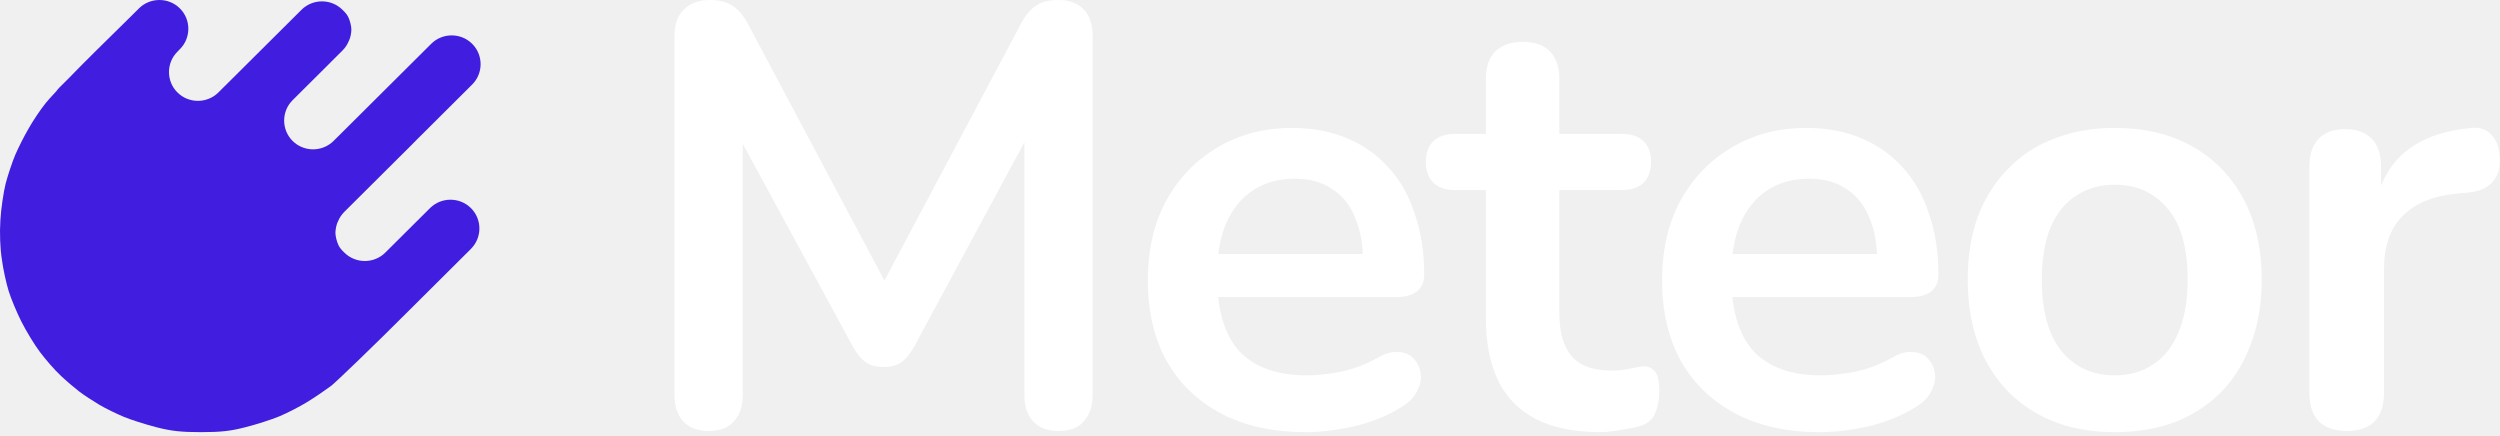
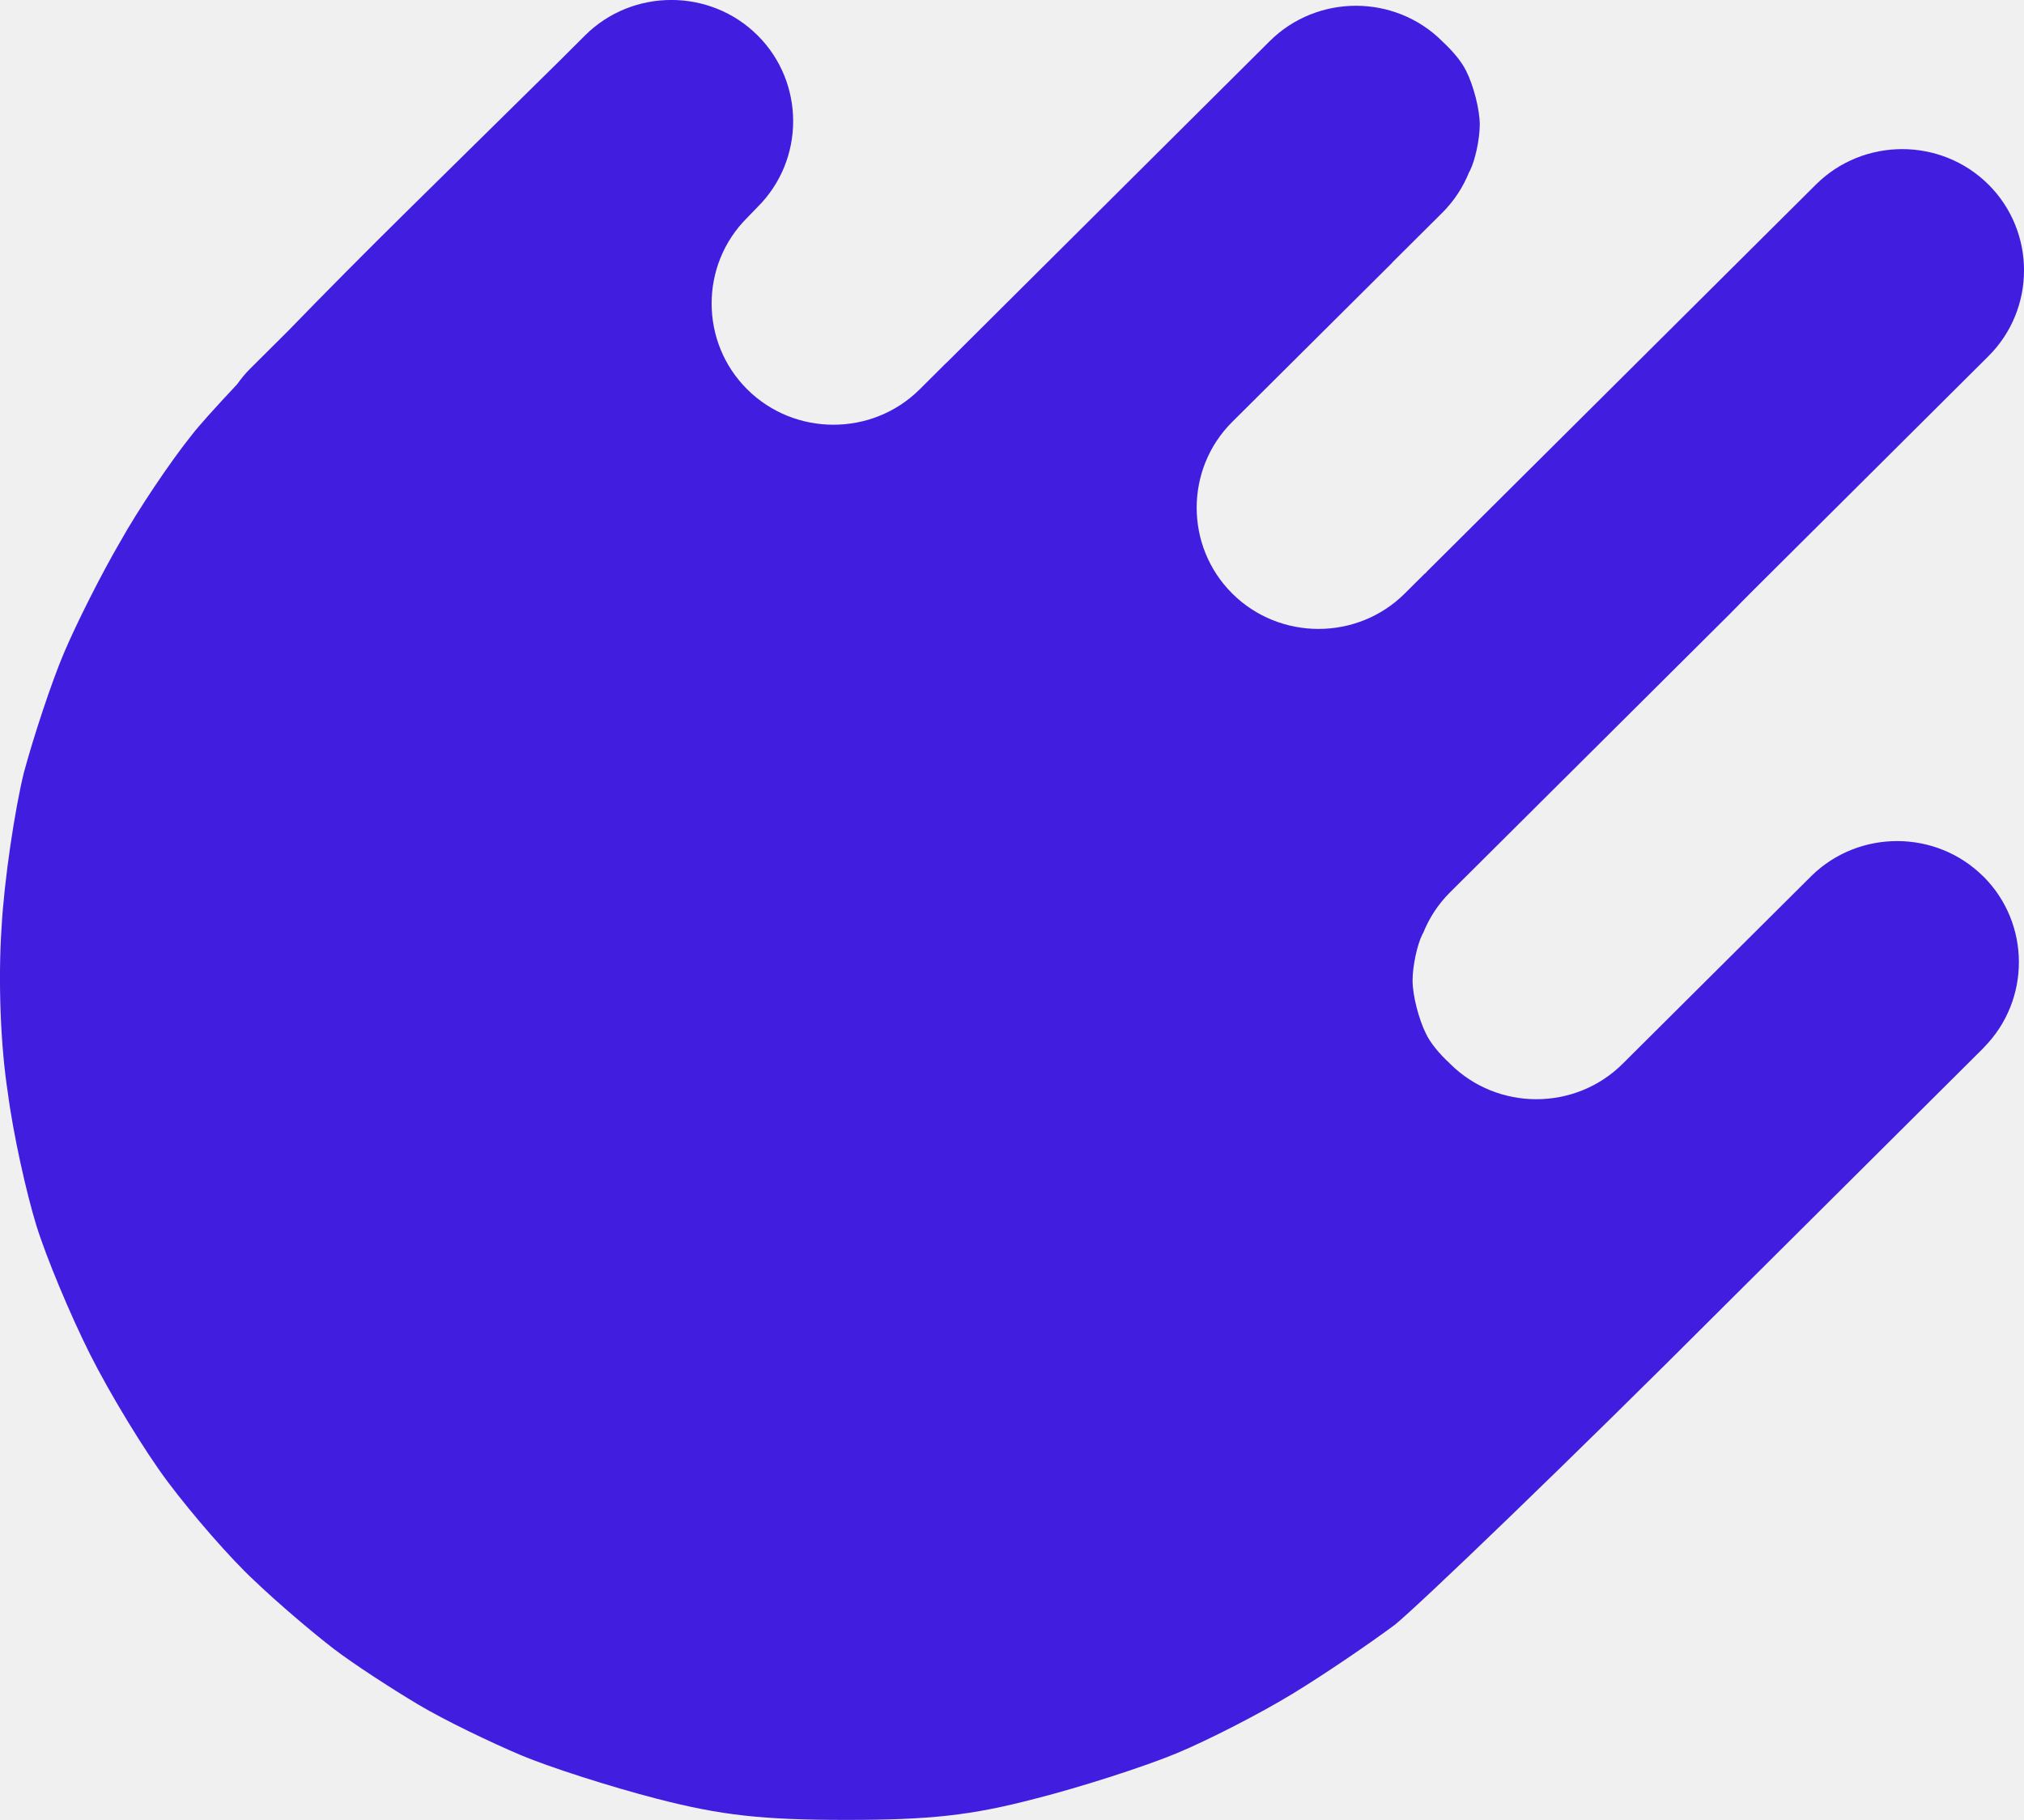
- <svg xmlns="http://www.w3.org/2000/svg" width="281" height="49" viewBox="0 0 281 49" fill="none">
-   <path d="M52.934 23.392C51.676 22.14 49.621 22.133 48.354 23.372L43.308 28.392C42.042 29.652 39.971 29.652 38.705 28.392C38.705 28.392 38.697 28.384 38.692 28.379C38.422 28.13 38.177 27.837 38.06 27.589C37.87 27.209 37.702 26.57 37.702 26.167C37.702 25.788 37.822 25.219 37.964 24.935C37.969 24.925 37.978 24.911 37.985 24.899C38.144 24.502 38.382 24.132 38.703 23.812L46.173 16.38C46.383 16.165 46.599 15.946 46.825 15.72L53.071 9.503C54.337 8.244 54.337 6.182 53.071 4.923C51.806 3.663 49.734 3.663 48.468 4.923L38.101 15.238C38.081 15.258 38.063 15.28 38.044 15.301C38.036 15.307 38.029 15.31 38.021 15.316L37.492 15.841C36.226 17.101 34.155 17.101 32.889 15.841C31.623 14.582 31.623 12.521 32.889 11.261L37.146 7.025C37.157 7.013 37.166 7.002 37.177 6.989L38.493 5.68C38.814 5.361 39.053 4.989 39.212 4.592C39.22 4.58 39.227 4.567 39.233 4.557C39.376 4.272 39.495 3.704 39.495 3.325C39.495 2.923 39.328 2.282 39.137 1.903C39.02 1.655 38.775 1.362 38.505 1.113C38.5 1.108 38.497 1.104 38.492 1.099C37.226 -0.16 35.155 -0.16 33.889 1.099L25.274 9.671C25.261 9.683 25.249 9.693 25.236 9.706L24.547 10.392C23.28 11.651 21.209 11.651 19.943 10.392C18.677 9.132 18.677 7.071 19.943 5.811L20.22 5.525C21.486 4.266 21.486 2.204 20.22 0.945C18.954 -0.315 16.883 -0.315 15.617 0.945L14.913 1.645L10.875 5.623C9.754 6.728 8.639 7.853 7.686 8.836L6.678 9.839C6.546 9.97 6.432 10.111 6.328 10.257C5.737 10.887 5.301 11.371 5.113 11.617C4.543 12.327 3.684 13.607 3.208 14.46C2.709 15.312 2.042 16.639 1.709 17.421C1.376 18.203 0.9 19.648 0.637 20.62C0.399 21.592 0.113 23.463 0.042 24.766C-0.053 26.188 0.018 27.94 0.208 29.148C0.351 30.262 0.708 31.849 0.97 32.702C1.232 33.554 1.875 35.094 2.399 36.137C2.923 37.18 3.852 38.72 4.494 39.572C5.137 40.425 6.162 41.61 6.804 42.202C7.423 42.794 8.375 43.599 8.899 44.002C9.423 44.404 10.447 45.068 11.161 45.494C11.875 45.921 13.113 46.512 13.899 46.845C14.685 47.176 16.327 47.697 17.518 48.005C19.257 48.456 20.352 48.573 22.59 48.573C24.828 48.573 25.923 48.455 27.637 48.005C28.852 47.697 30.542 47.153 31.399 46.797C32.256 46.441 33.637 45.731 34.494 45.209C35.351 44.688 36.566 43.858 37.233 43.361C37.875 42.84 41.876 39.002 46.09 34.785L52.936 27.973C52.936 27.973 52.943 27.962 52.947 27.958C54.2 26.697 54.197 24.647 52.935 23.392H52.934Z" fill="#411EDF" />
-   <path d="M79.646 48.439C78.412 48.439 77.465 48.081 76.804 47.364C76.143 46.648 75.812 45.662 75.812 44.408V4.031C75.812 2.732 76.165 1.747 76.87 1.075C77.575 0.358 78.544 0 79.778 0C80.88 0 81.739 0.224 82.356 0.672C83.017 1.075 83.612 1.792 84.141 2.822L100.466 33.524H98.351L114.677 2.822C115.206 1.792 115.778 1.075 116.395 0.672C117.012 0.224 117.871 0 118.973 0C120.207 0 121.154 0.358 121.815 1.075C122.476 1.747 122.807 2.732 122.807 4.031V44.408C122.807 45.662 122.476 46.648 121.815 47.364C121.198 48.081 120.251 48.439 118.973 48.439C117.739 48.439 116.792 48.081 116.131 47.364C115.47 46.648 115.14 45.662 115.14 44.408V13.302H116.594L102.713 39.033C102.273 39.795 101.81 40.355 101.325 40.713C100.841 41.071 100.18 41.251 99.343 41.251C98.505 41.251 97.822 41.071 97.294 40.713C96.765 40.31 96.302 39.75 95.906 39.033L81.893 13.235H83.48V44.408C83.48 45.662 83.149 46.648 82.488 47.364C81.871 48.081 80.924 48.439 79.646 48.439Z" fill="#FFFFFF" />
-   <path d="M146.729 48.573C143.072 48.573 139.922 47.879 137.278 46.491C134.634 45.102 132.585 43.132 131.131 40.579C129.721 38.026 129.016 35.002 129.016 31.509C129.016 28.105 129.699 25.127 131.065 22.573C132.475 20.021 134.392 18.027 136.815 16.594C139.283 15.116 142.081 14.377 145.209 14.377C147.501 14.377 149.55 14.758 151.356 15.519C153.207 16.281 154.771 17.378 156.049 18.811C157.371 20.244 158.362 21.991 159.023 24.052C159.728 26.067 160.081 28.351 160.081 30.904C160.081 31.71 159.794 32.337 159.222 32.785C158.693 33.188 157.922 33.39 156.908 33.39H135.691V28.553H154.264L153.207 29.561C153.207 27.5 152.898 25.776 152.282 24.387C151.709 22.999 150.849 21.947 149.704 21.23C148.602 20.468 147.214 20.088 145.54 20.088C143.689 20.088 142.103 20.536 140.781 21.431C139.503 22.282 138.512 23.514 137.807 25.127C137.146 26.694 136.815 28.575 136.815 30.77V31.24C136.815 34.913 137.652 37.667 139.327 39.504C141.045 41.295 143.557 42.191 146.862 42.191C148.007 42.191 149.285 42.057 150.695 41.788C152.149 41.474 153.515 40.959 154.793 40.243C155.718 39.705 156.534 39.481 157.239 39.571C157.944 39.616 158.495 39.862 158.891 40.31C159.332 40.758 159.596 41.318 159.684 41.989C159.772 42.617 159.64 43.266 159.288 43.938C158.979 44.61 158.428 45.192 157.635 45.684C156.093 46.67 154.308 47.409 152.282 47.902C150.299 48.349 148.448 48.573 146.729 48.573Z" fill="#FFFFFF" />
-   <path d="M179.831 48.573C176.967 48.573 174.566 48.081 172.627 47.095C170.732 46.11 169.322 44.677 168.397 42.796C167.471 40.87 167.009 38.496 167.009 35.674V21.364H163.572C162.514 21.364 161.699 21.096 161.126 20.558C160.553 19.976 160.267 19.192 160.267 18.207C160.267 17.177 160.553 16.393 161.126 15.855C161.699 15.318 162.514 15.049 163.572 15.049H167.009V8.935C167.009 7.547 167.361 6.494 168.066 5.778C168.815 5.061 169.851 4.703 171.173 4.703C172.495 4.703 173.508 5.061 174.213 5.778C174.918 6.494 175.271 7.547 175.271 8.935V15.049H182.277C183.334 15.049 184.15 15.318 184.722 15.855C185.295 16.393 185.582 17.177 185.582 18.207C185.582 19.192 185.295 19.976 184.722 20.558C184.15 21.096 183.334 21.364 182.277 21.364H175.271V35.204C175.271 37.354 175.733 38.966 176.659 40.041C177.584 41.116 179.082 41.654 181.153 41.654C181.902 41.654 182.563 41.586 183.136 41.452C183.709 41.318 184.216 41.228 184.656 41.183C185.185 41.139 185.626 41.318 185.978 41.721C186.331 42.079 186.507 42.84 186.507 44.005C186.507 44.901 186.353 45.707 186.044 46.424C185.78 47.095 185.273 47.566 184.524 47.834C183.951 48.014 183.202 48.17 182.277 48.305C181.352 48.484 180.536 48.573 179.831 48.573Z" fill="#FFFFFF" />
-   <path d="M204.53 48.573C200.873 48.573 197.722 47.879 195.079 46.491C192.435 45.102 190.386 43.132 188.932 40.579C187.522 38.026 186.817 35.002 186.817 31.509C186.817 28.105 187.5 25.127 188.866 22.573C190.276 20.021 192.192 18.027 194.616 16.594C197.084 15.116 199.882 14.377 203.01 14.377C205.301 14.377 207.35 14.758 209.157 15.519C211.008 16.281 212.572 17.378 213.85 18.811C215.172 20.244 216.163 21.991 216.824 24.052C217.529 26.067 217.882 28.351 217.882 30.904C217.882 31.71 217.595 32.337 217.022 32.785C216.494 33.188 215.723 33.39 214.709 33.39H193.492V28.553H212.065L211.008 29.561C211.008 27.5 210.699 25.776 210.082 24.387C209.51 22.999 208.65 21.947 207.505 21.23C206.403 20.468 205.015 20.088 203.341 20.088C201.49 20.088 199.904 20.536 198.582 21.431C197.304 22.282 196.312 23.514 195.607 25.127C194.946 26.694 194.616 28.575 194.616 30.77V31.24C194.616 34.913 195.453 37.667 197.128 39.504C198.846 41.295 201.358 42.191 204.663 42.191C205.808 42.191 207.086 42.057 208.496 41.788C209.95 41.474 211.316 40.959 212.594 40.243C213.519 39.705 214.335 39.481 215.04 39.571C215.745 39.616 216.295 39.862 216.692 40.31C217.133 40.758 217.397 41.318 217.485 41.989C217.573 42.617 217.441 43.266 217.089 43.938C216.78 44.61 216.229 45.192 215.436 45.684C213.894 46.67 212.109 47.409 210.082 47.902C208.099 48.349 206.249 48.573 204.53 48.573Z" fill="#FFFFFF" />
-   <path d="M237.695 48.573C234.346 48.573 231.438 47.879 228.971 46.491C226.503 45.102 224.586 43.132 223.22 40.579C221.854 37.981 221.171 34.935 221.171 31.442C221.171 28.799 221.546 26.448 222.295 24.387C223.088 22.282 224.212 20.491 225.666 19.013C227.12 17.49 228.86 16.348 230.887 15.586C232.914 14.78 235.184 14.377 237.695 14.377C241.044 14.377 243.952 15.071 246.42 16.46C248.887 17.848 250.804 19.819 252.17 22.372C253.536 24.925 254.219 27.948 254.219 31.442C254.219 34.084 253.823 36.458 253.029 38.563C252.28 40.668 251.179 42.482 249.725 44.005C248.271 45.483 246.53 46.625 244.503 47.431C242.476 48.193 240.207 48.573 237.695 48.573ZM237.695 42.191C239.326 42.191 240.758 41.788 241.991 40.982C243.225 40.175 244.173 38.989 244.834 37.421C245.539 35.809 245.891 33.816 245.891 31.442C245.891 27.859 245.142 25.194 243.644 23.447C242.146 21.655 240.163 20.76 237.695 20.76C236.065 20.76 234.633 21.163 233.399 21.969C232.165 22.73 231.196 23.917 230.491 25.53C229.83 27.097 229.499 29.068 229.499 31.442C229.499 34.98 230.248 37.667 231.747 39.504C233.245 41.295 235.228 42.191 237.695 42.191Z" fill="#FFFFFF" />
-   <path d="M263.8 48.439C262.434 48.439 261.376 48.081 260.627 47.364C259.922 46.603 259.57 45.528 259.57 44.139V18.744C259.57 17.356 259.922 16.303 260.627 15.586C261.332 14.87 262.324 14.512 263.601 14.512C264.879 14.512 265.871 14.87 266.576 15.586C267.281 16.303 267.633 17.356 267.633 18.744V22.977H266.972C267.589 20.289 268.801 18.251 270.608 16.863C272.414 15.475 274.816 14.646 277.812 14.377C278.737 14.288 279.464 14.534 279.993 15.116C280.566 15.654 280.897 16.505 280.985 17.669C281.073 18.789 280.808 19.707 280.191 20.424C279.619 21.096 278.737 21.499 277.548 21.633L276.094 21.767C273.406 22.036 271.379 22.887 270.013 24.32C268.647 25.709 267.964 27.68 267.964 30.232V44.139C267.964 45.528 267.611 46.603 266.906 47.364C266.201 48.081 265.166 48.439 263.8 48.439Z" fill="#FFFFFF" />
+ <svg xmlns="http://www.w3.org/2000/svg" width="54.021" height="48.573" viewBox="0 0 54.021 48.573" fill="none" version="1.1" id="svg146">
+   <defs id="defs150" />
+   <path d="m 52.934,23.392 c -1.258,-1.252 -3.313,-1.258 -4.58,-0.02 l -5.046,5.021 c -1.266,1.26 -3.337,1.26 -4.604,0 0,0 -0.008,-0.009 -0.012,-0.013 -0.27,-0.249 -0.515,-0.542 -0.632,-0.79 -0.19,-0.379 -0.358,-1.018 -0.358,-1.422 0,-0.379 0.12,-0.947 0.262,-1.232 0.006,-0.01 0.015,-0.023 0.021,-0.035 0.159,-0.397 0.397,-0.767 0.719,-1.087 l 7.47,-7.432 c 0.21,-0.215 0.426,-0.434 0.652,-0.659 l 6.246,-6.217 c 1.266,-1.26 1.266,-3.321 0,-4.581 -1.266,-1.26 -3.337,-1.26 -4.604,0 L 38.101,15.238 c -0.02,0.02 -0.038,0.042 -0.057,0.063 -0.008,0.005 -0.016,0.009 -0.023,0.014 l -0.528,0.526 c -1.266,1.26 -3.338,1.26 -4.604,0 -1.266,-1.26 -1.266,-3.321 0,-4.581 L 37.146,7.025 C 37.157,7.013 37.166,7.002 37.177,6.989 L 38.493,5.68 C 38.814,5.361 39.053,4.989 39.212,4.592 39.22,4.58 39.227,4.567 39.233,4.557 39.376,4.272 39.495,3.704 39.495,3.325 39.495,2.923 39.328,2.282 39.137,1.903 39.02,1.655 38.775,1.362 38.505,1.113 38.5,1.108 38.497,1.104 38.492,1.099 c -1.266,-1.26 -3.337,-1.26 -4.604,0 L 25.274,9.671 c -0.013,0.012 -0.025,0.022 -0.038,0.034 l -0.689,0.686 c -1.266,1.26 -3.337,1.26 -4.604,0 -1.266,-1.26 -1.266,-3.321 0,-4.58 l 0.277,-0.286 c 1.266,-1.26 1.266,-3.321 0,-4.581 -1.266,-1.26 -3.337,-1.26 -4.604,0 L 14.913,1.645 10.875,5.623 C 9.754,6.728 8.639,7.853 7.686,8.836 L 6.678,9.839 C 6.546,9.97 6.432,10.111 6.328,10.257 5.737,10.887 5.301,11.371 5.113,11.617 4.543,12.327 3.684,13.607 3.208,14.46 c -0.499,0.853 -1.167,2.179 -1.499,2.962 -0.333,0.782 -0.809,2.227 -1.072,3.199 -0.238,0.972 -0.524,2.843 -0.596,4.146 -0.095,1.422 -0.023,3.174 0.166,4.383 0.143,1.114 0.499,2.7 0.762,3.553 C 1.232,33.554 1.875,35.094 2.399,36.137 c 0.524,1.043 1.453,2.583 2.095,3.435 0.642,0.853 1.667,2.038 2.31,2.629 0.619,0.593 1.571,1.397 2.095,1.8 0.524,0.402 1.548,1.066 2.262,1.492 0.714,0.427 1.952,1.018 2.739,1.351 0.785,0.331 2.428,0.853 3.619,1.161 1.739,0.45 2.834,0.568 5.072,0.568 2.238,0 3.333,-0.119 5.047,-0.568 1.215,-0.308 2.905,-0.853 3.762,-1.208 0.857,-0.356 2.238,-1.066 3.095,-1.588 0.857,-0.521 2.072,-1.351 2.739,-1.848 0.642,-0.521 4.643,-4.359 8.857,-8.576 l 6.846,-6.812 c 0,0 0.007,-0.011 0.011,-0.015 1.253,-1.261 1.249,-3.311 -0.012,-4.566 z" fill="#411edf" id="path132" />
</svg>
